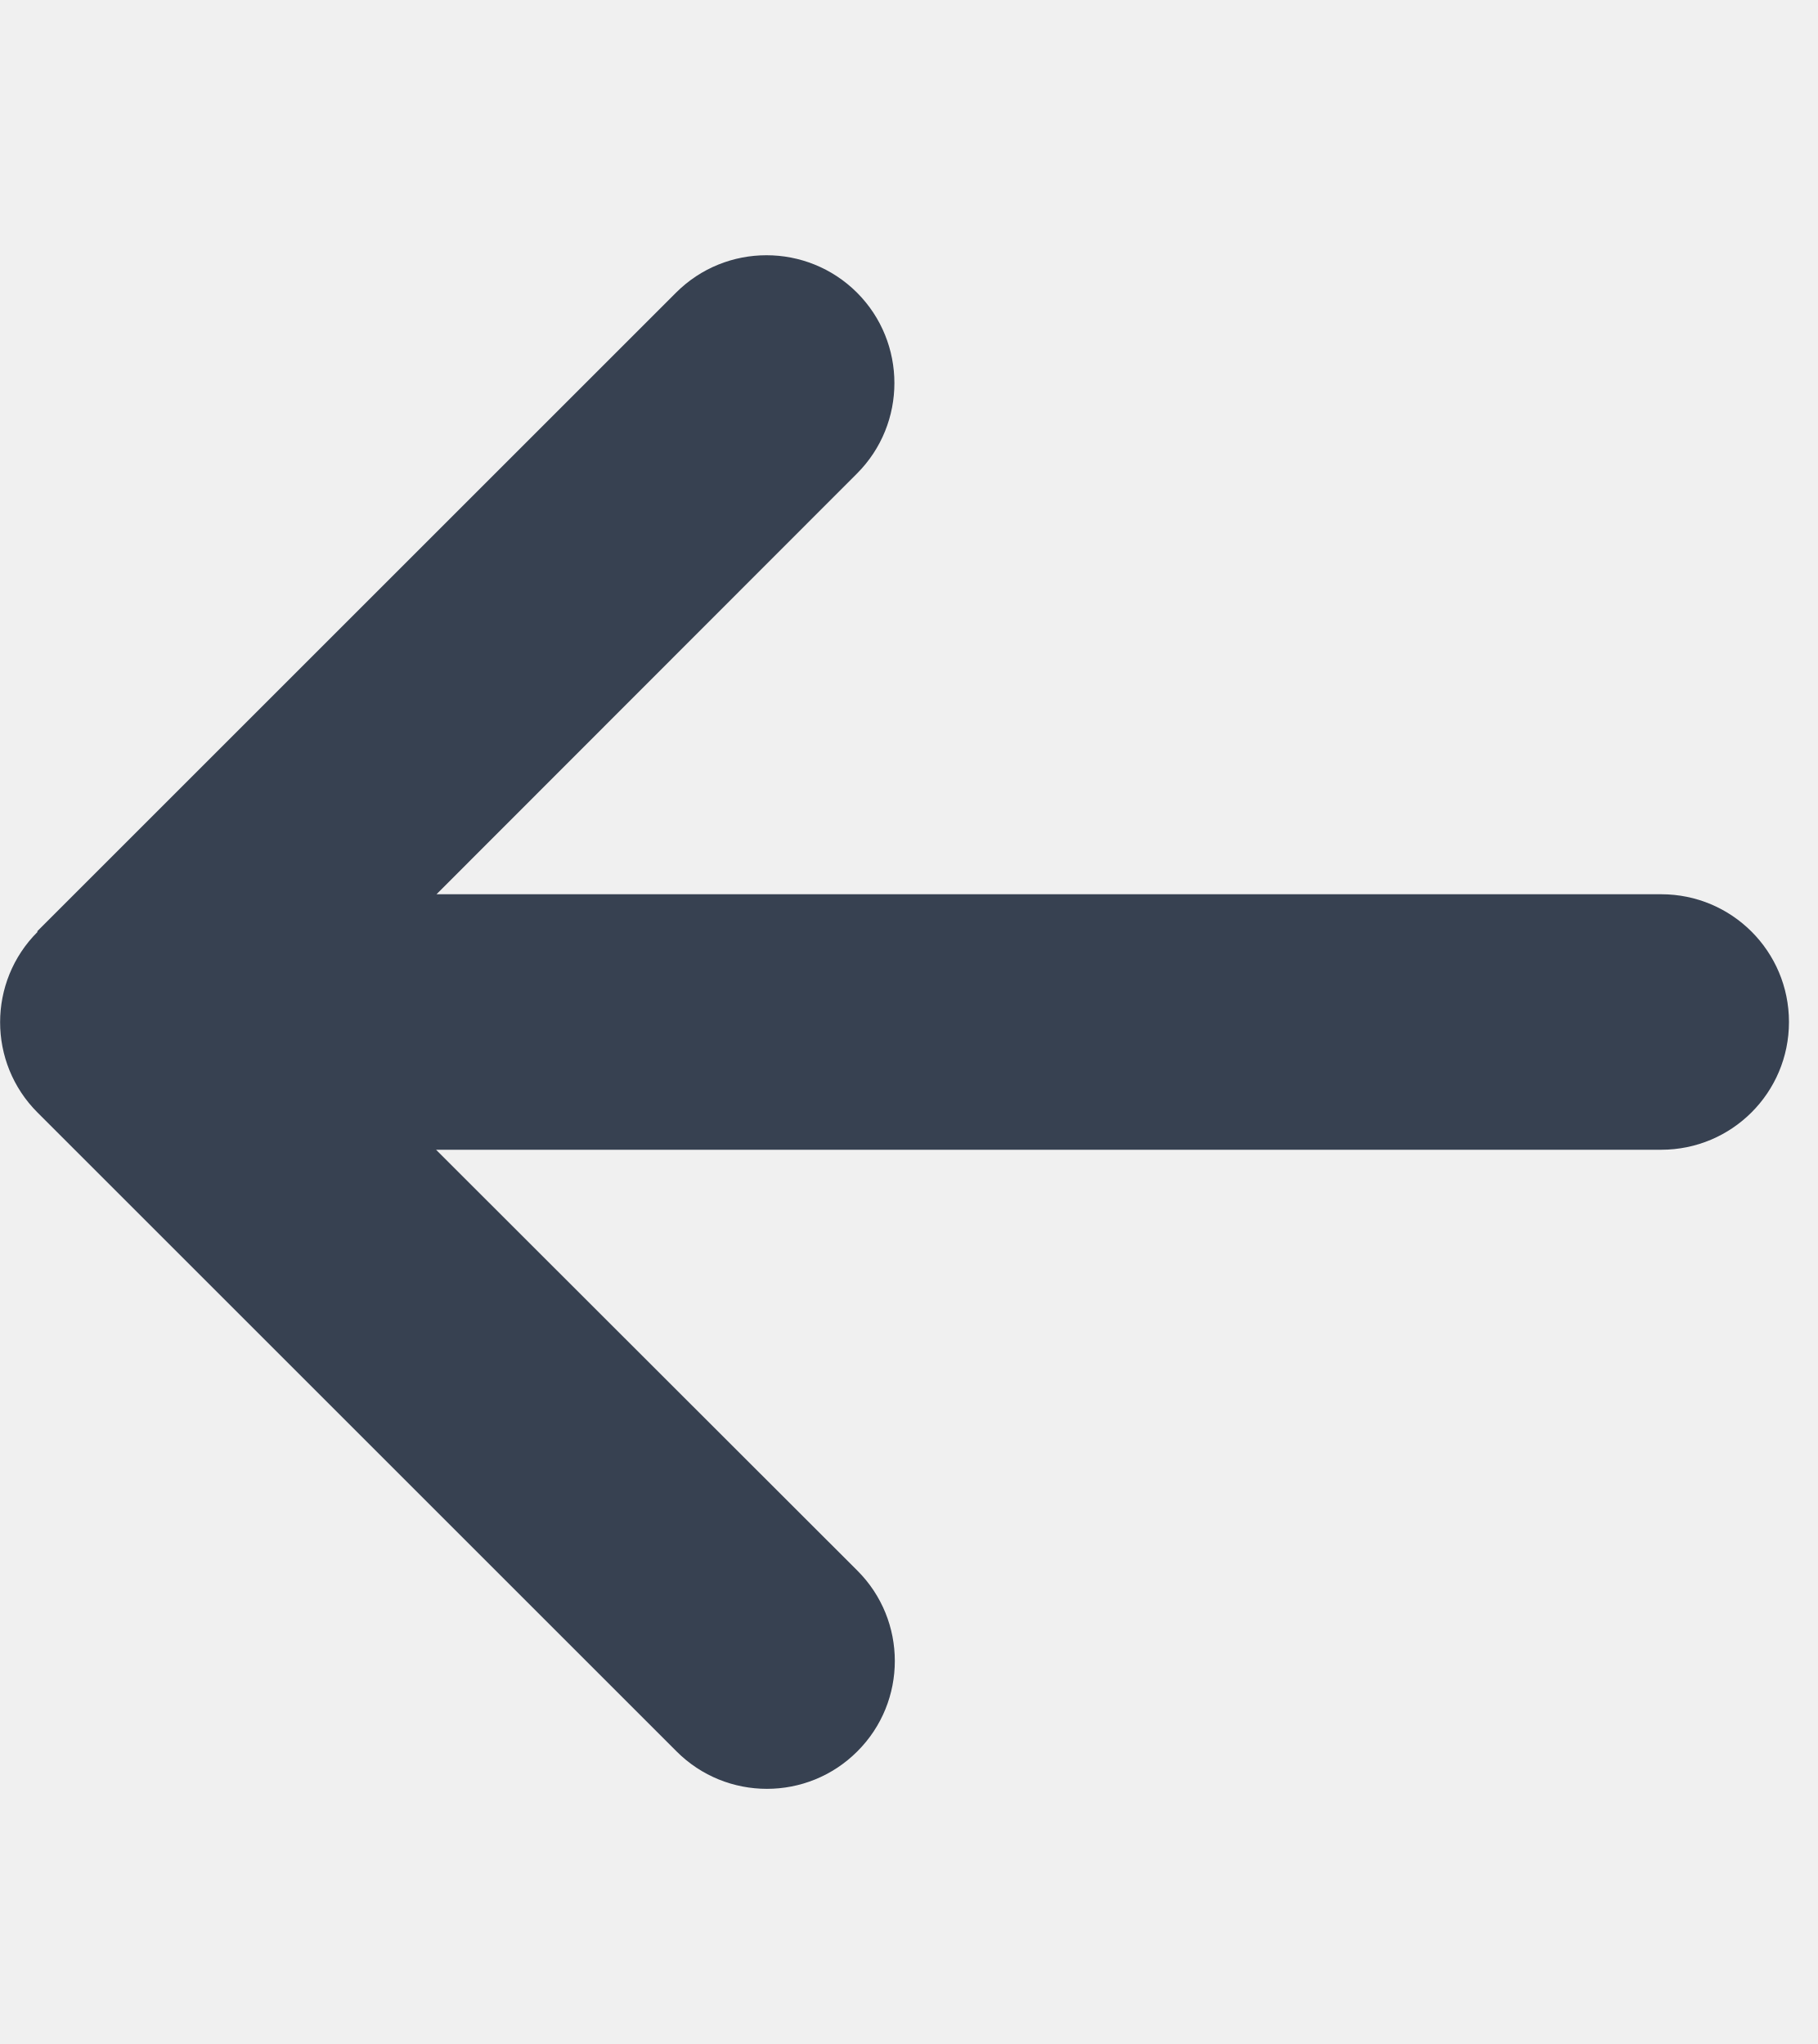
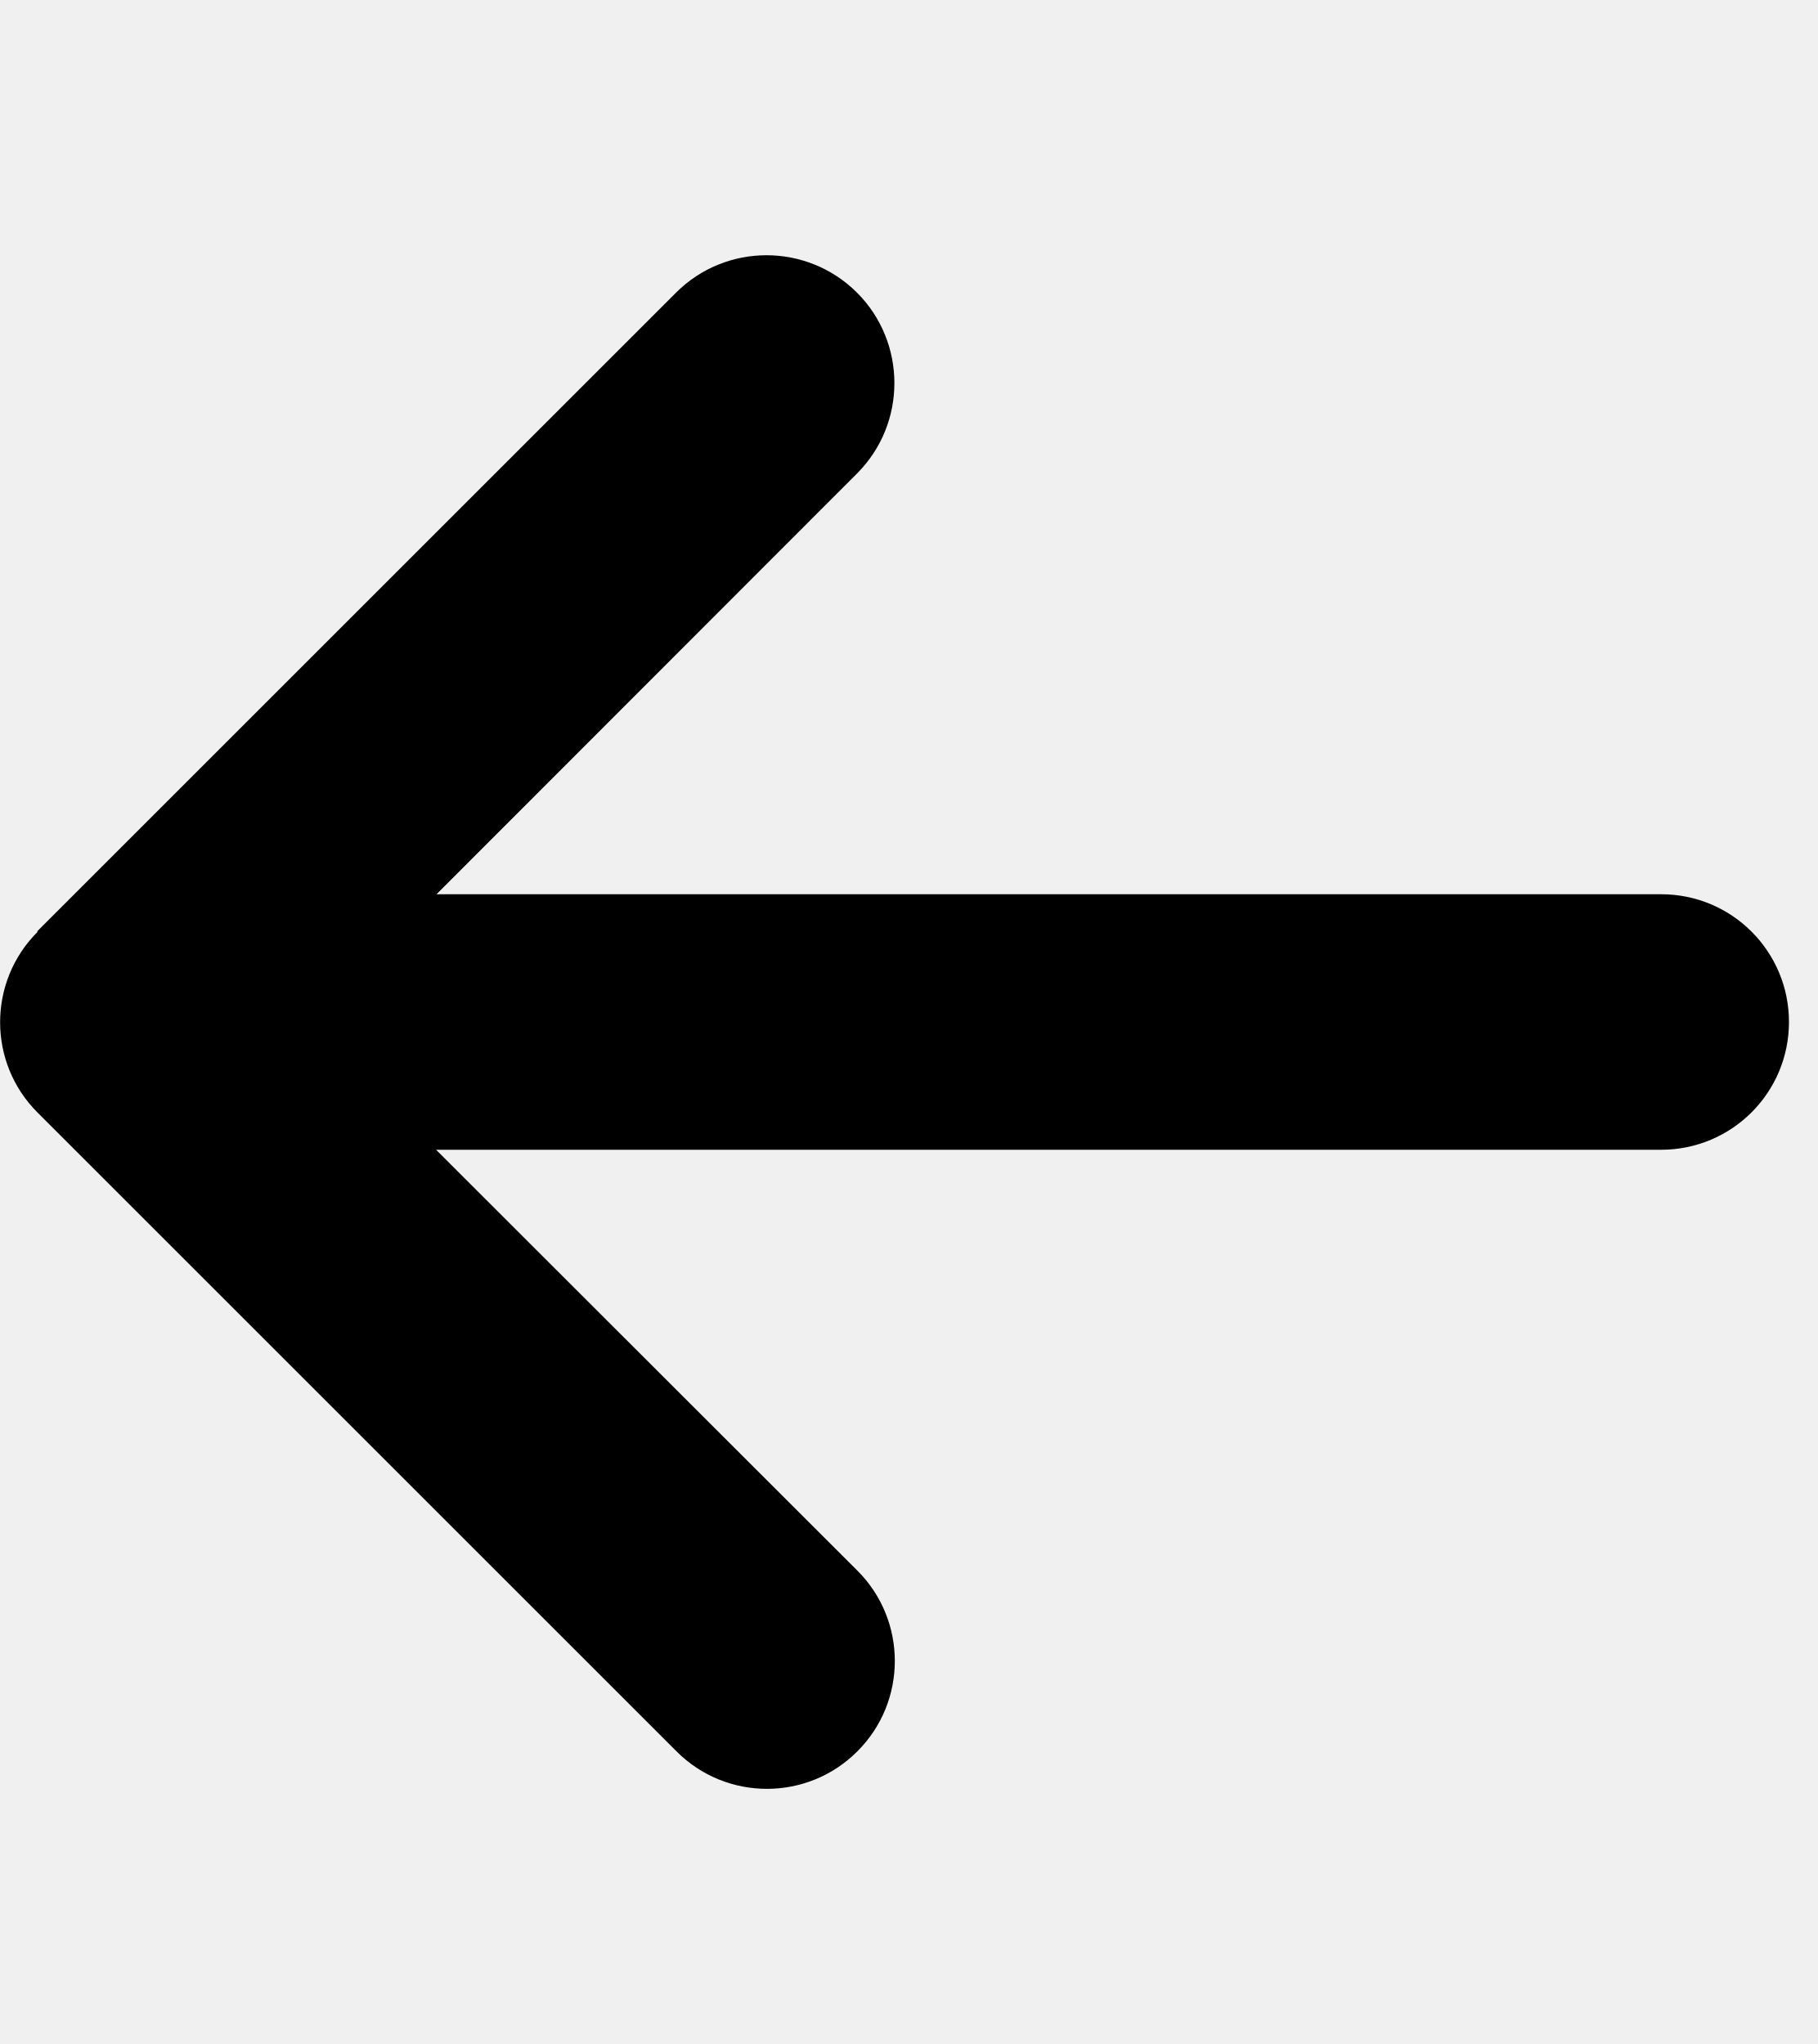
<svg xmlns="http://www.w3.org/2000/svg" width="16" height="18" viewBox="0 0 16 18" fill="none">
  <g clip-path="url(#clip0_3_1660)">
-     <path d="M0.331 8.206C-0.109 8.645 -0.109 9.359 0.331 9.798L5.956 15.423C6.395 15.863 7.109 15.863 7.548 15.423C7.988 14.984 7.988 14.27 7.548 13.831L3.839 10.125H14.625C15.247 10.125 15.75 9.622 15.75 9C15.75 8.378 15.247 7.875 14.625 7.875H3.843L7.545 4.17C7.984 3.73 7.984 3.017 7.545 2.577C7.105 2.138 6.391 2.138 5.952 2.577L0.327 8.202L0.331 8.206Z" fill="#374151" />
+     <path d="M0.331 8.206C-0.109 8.645 -0.109 9.359 0.331 9.798L5.956 15.423C6.395 15.863 7.109 15.863 7.548 15.423C7.988 14.984 7.988 14.27 7.548 13.831L3.839 10.125H14.625C15.247 10.125 15.75 9.622 15.75 9C15.75 8.378 15.247 7.875 14.625 7.875H3.843L7.545 4.17C7.984 3.73 7.984 3.017 7.545 2.577C7.105 2.138 6.391 2.138 5.952 2.577L0.327 8.202L0.331 8.206Z" fill="currentColor" />
  </g>
  <defs>
    <clipPath id="clip0_3_1660">
      <path d="M0 0H15.75V18H0V0Z" fill="white" />
    </clipPath>
  </defs>
</svg>
